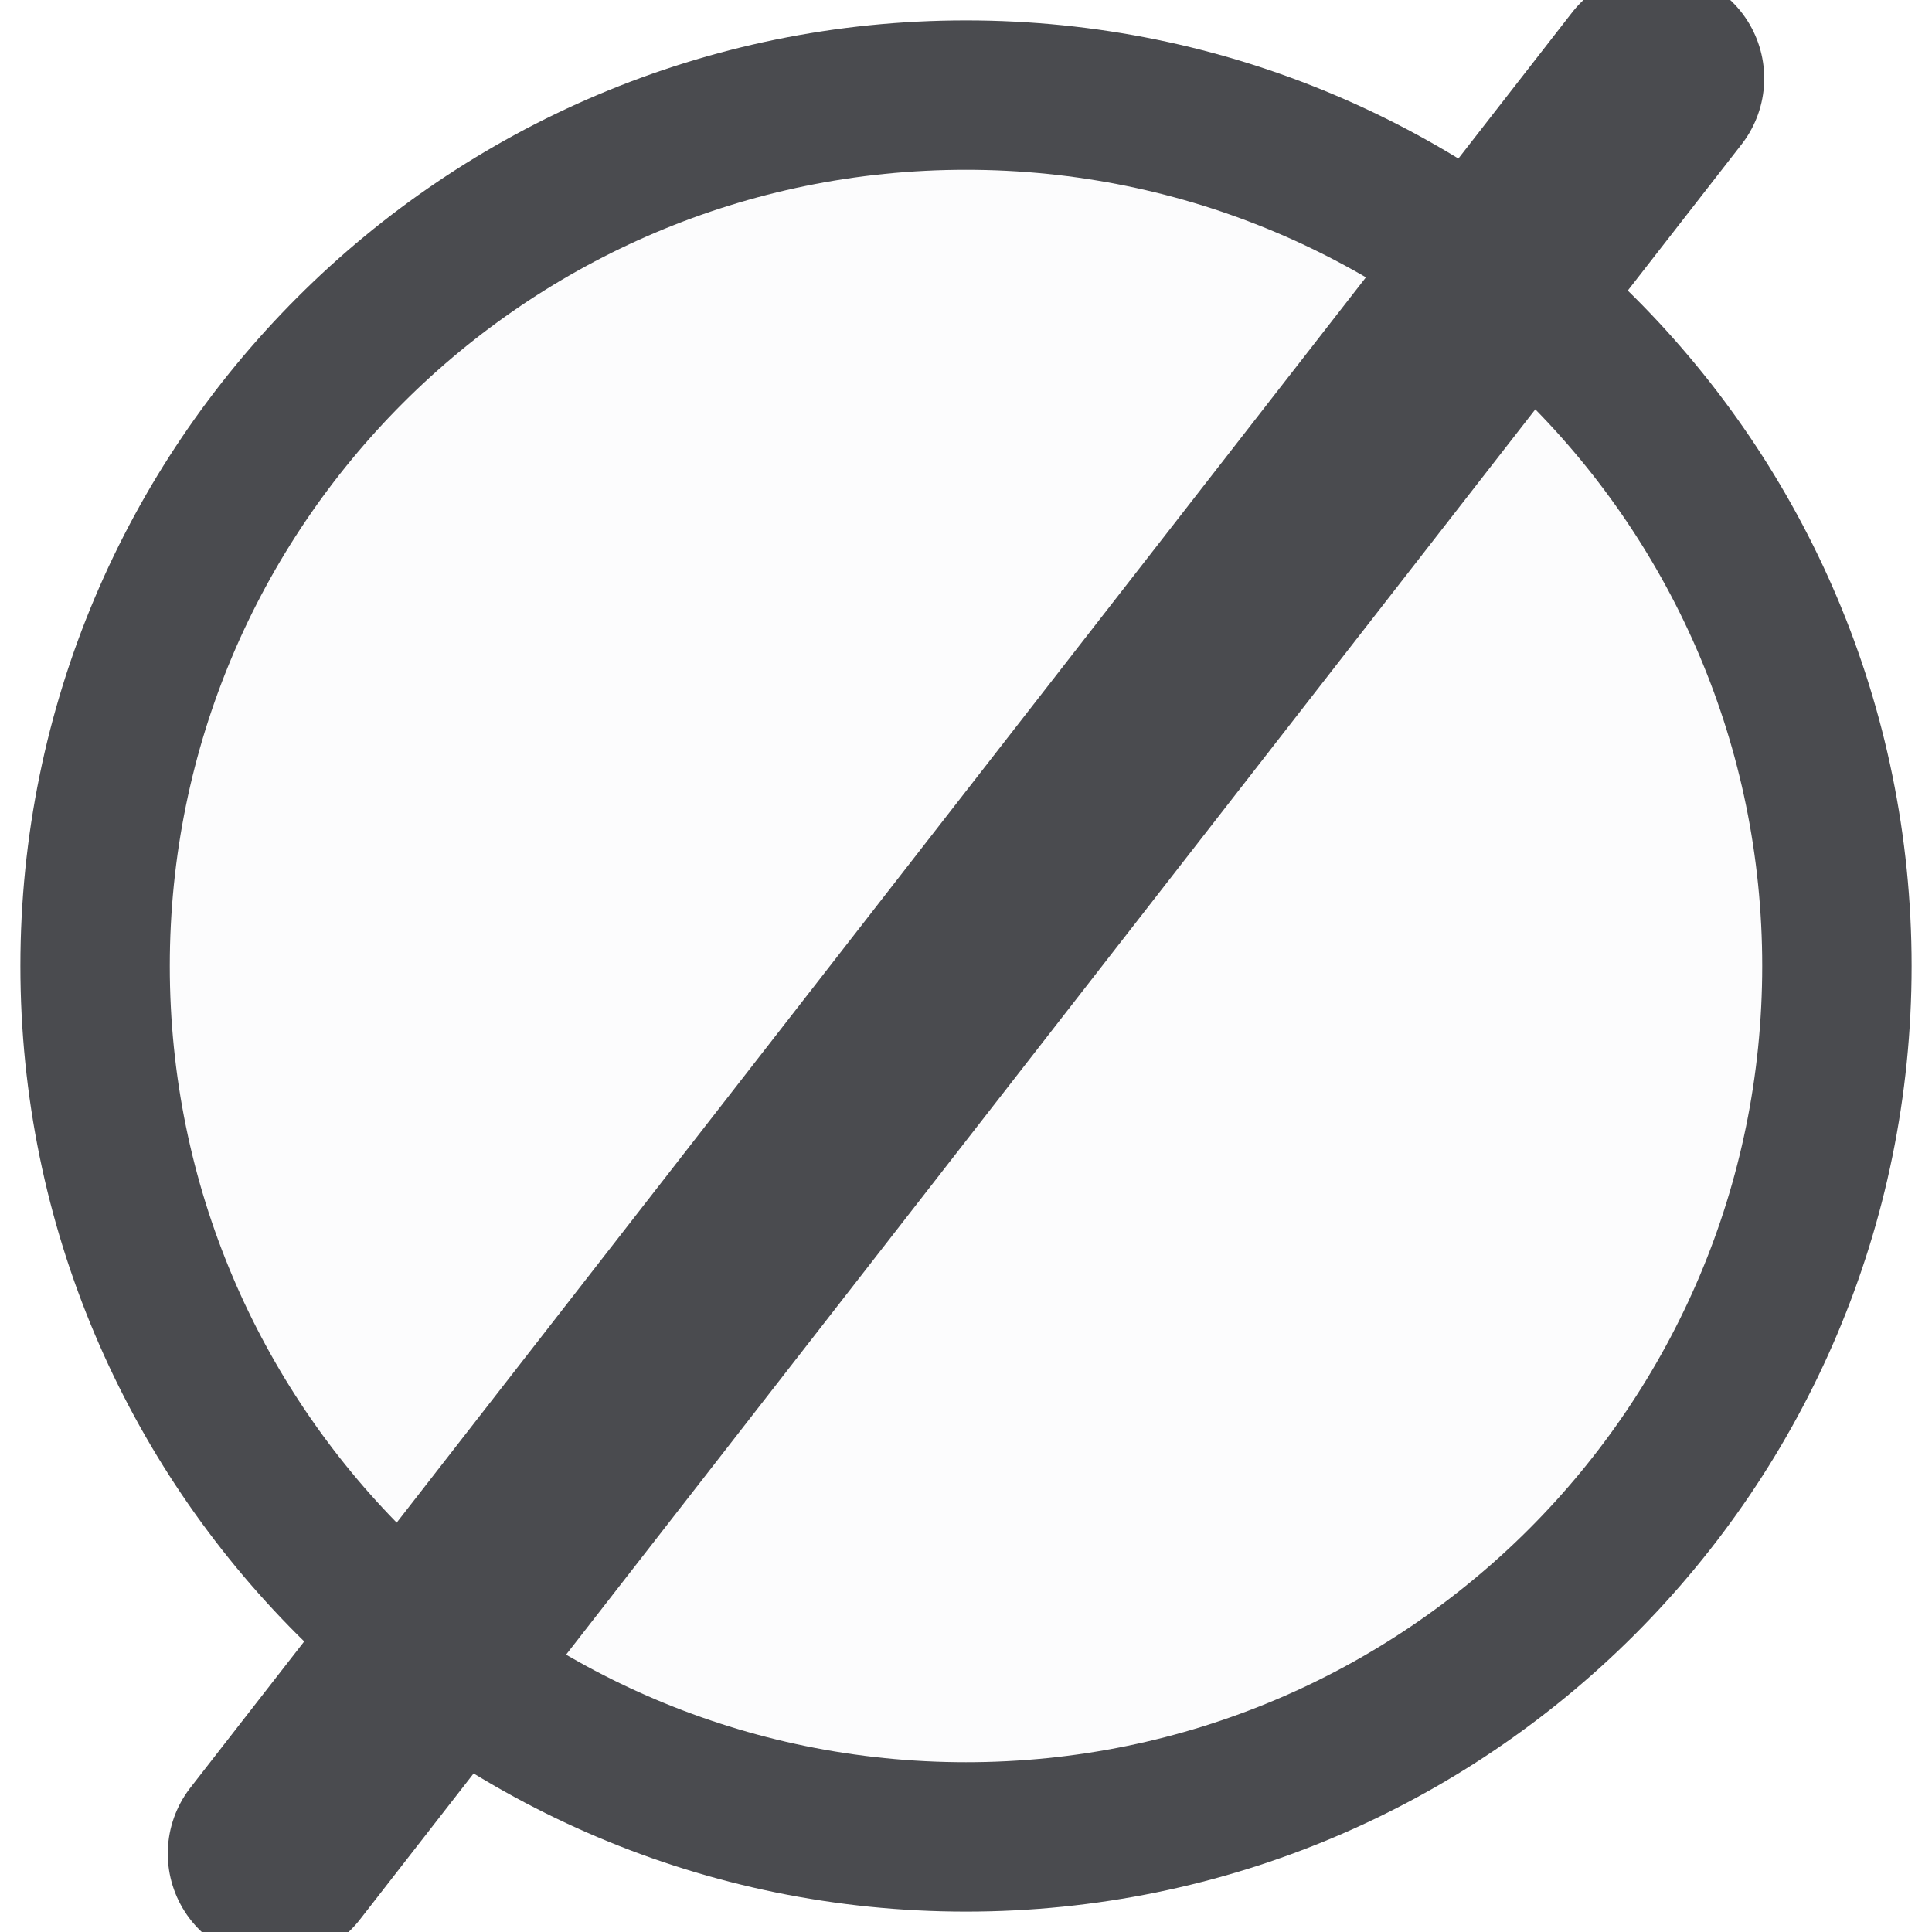
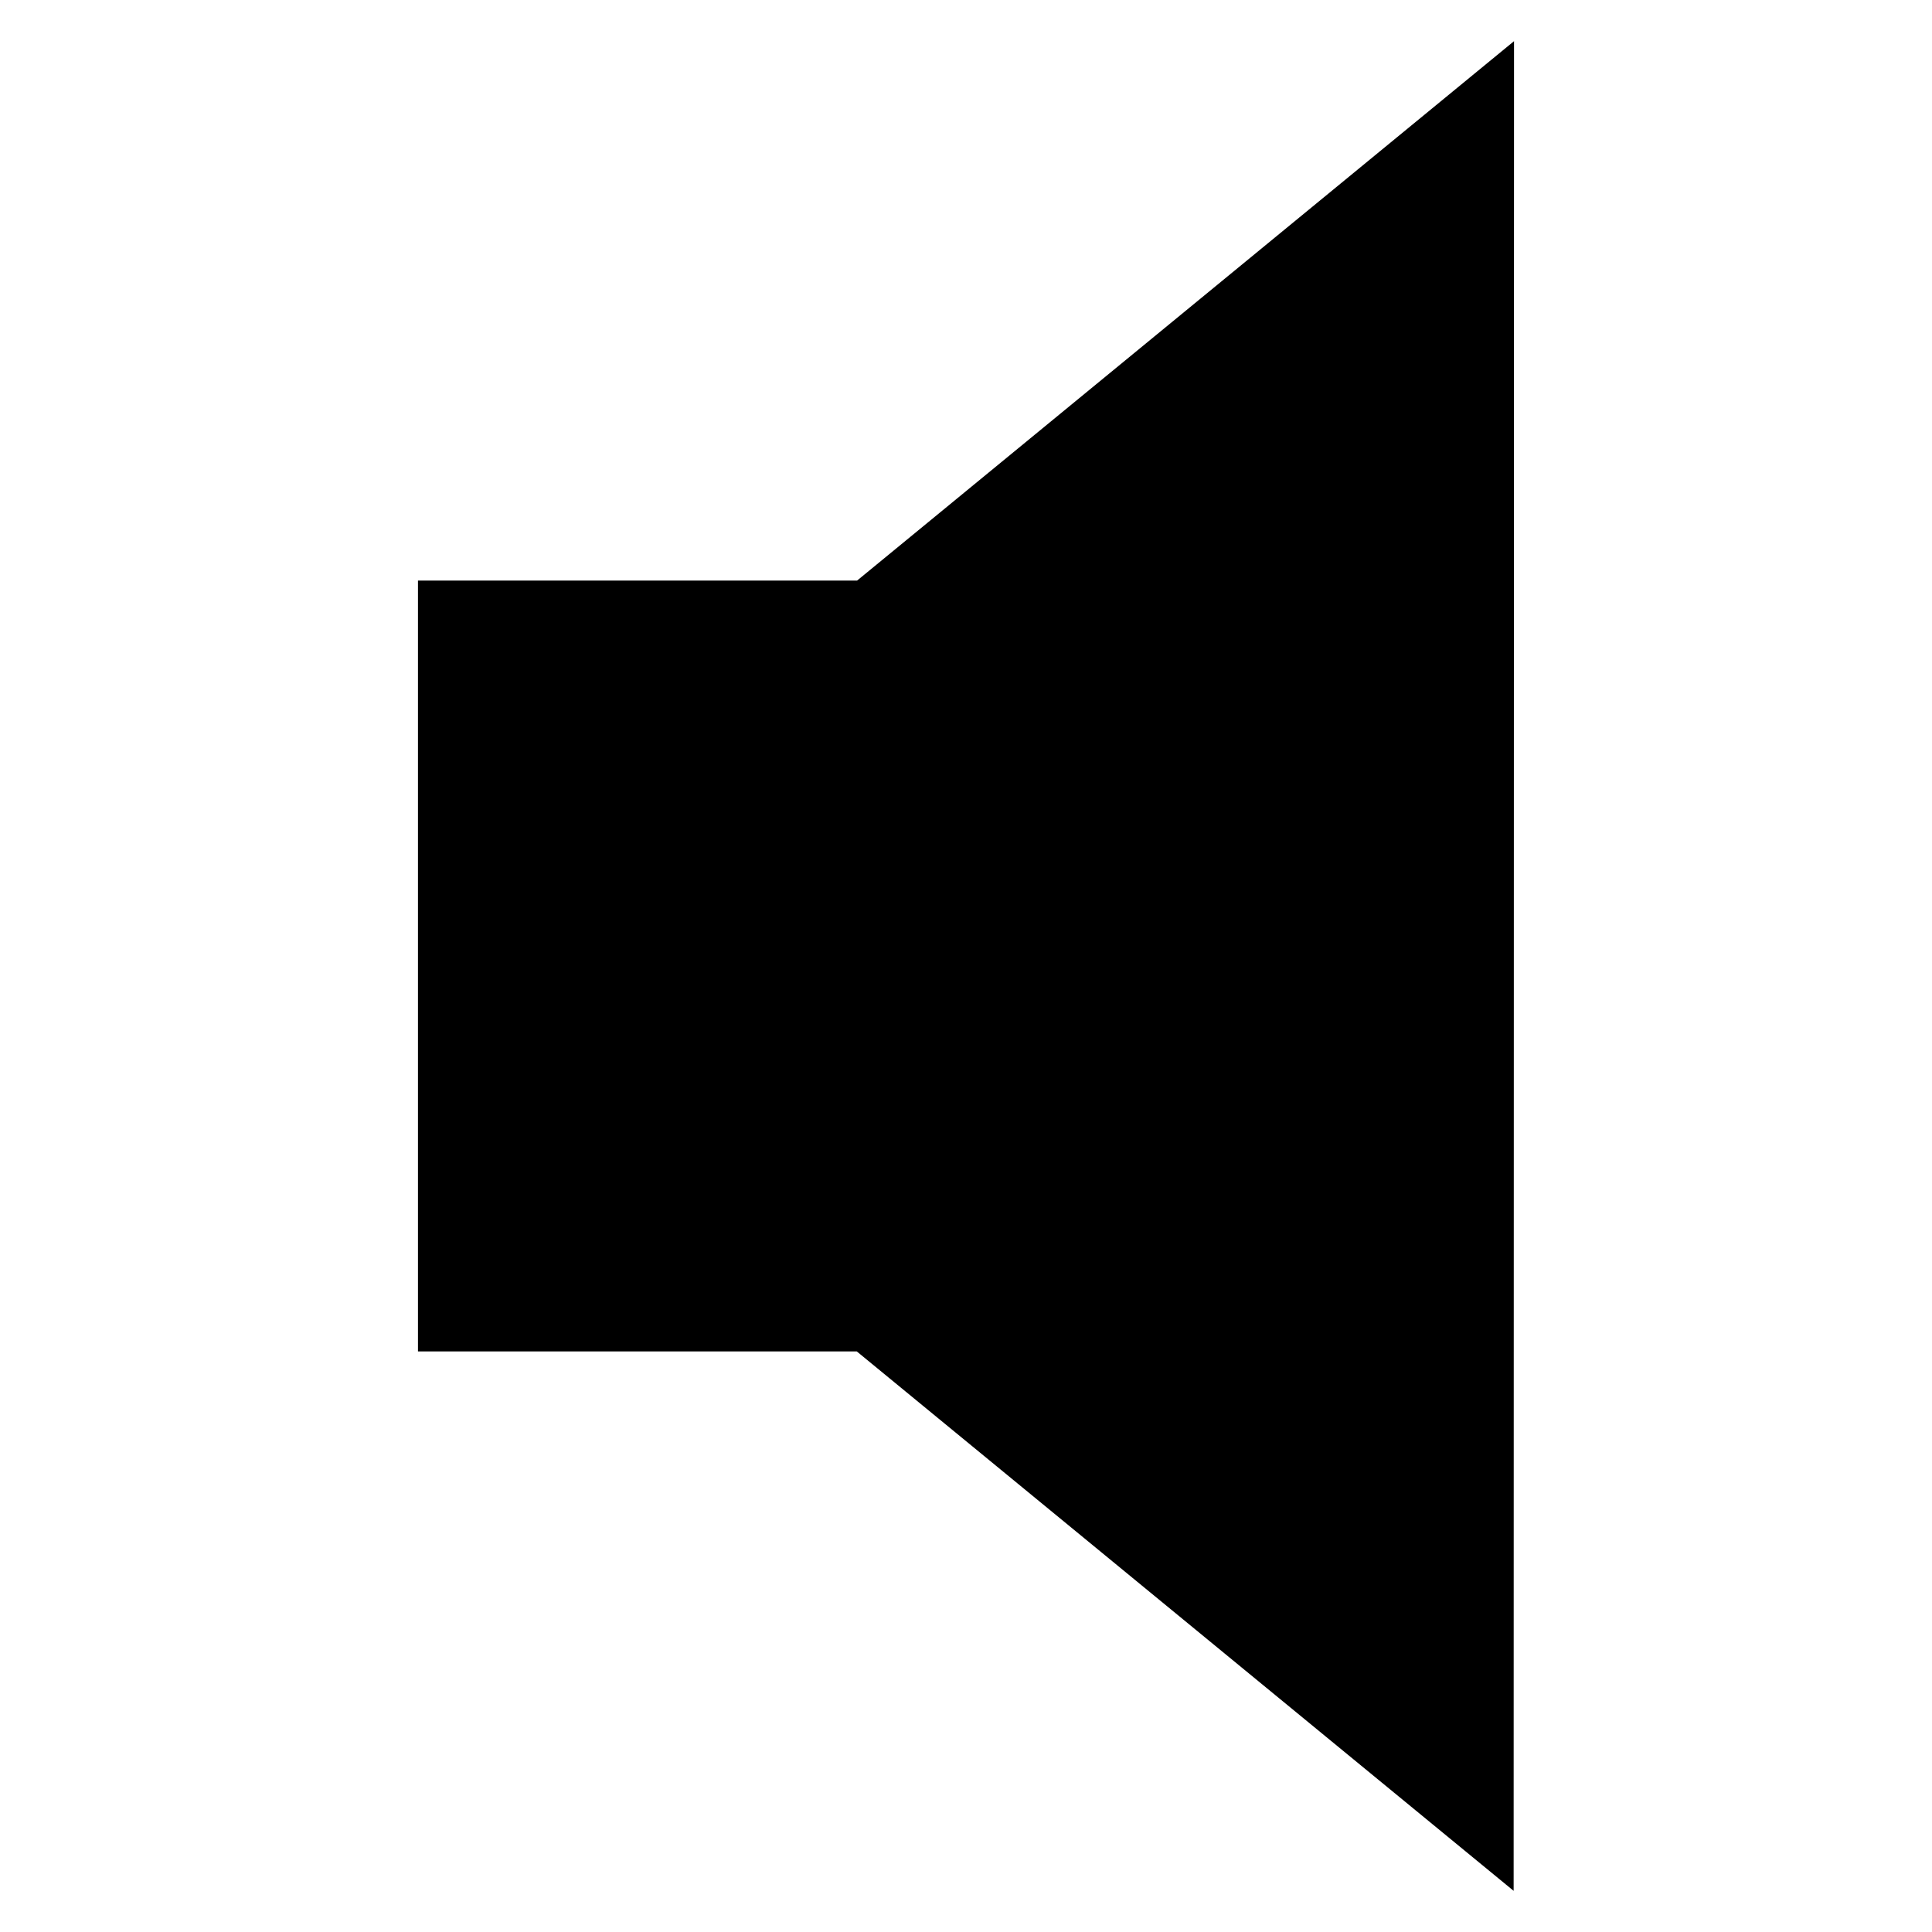
<svg xmlns="http://www.w3.org/2000/svg" version="1.0" width="162.5" height="162.5" id="svg101">
  <defs id="defs17">
    </defs>
-   <ellipse cx="79.473" cy="81.504" rx="72.871" ry="72.871" transform="matrix(1.005233,0,0,1.005233,1.361441,-0.680438)" style="font-size:12px;fill:#f0f0f8;fill-opacity:0.196;fill-rule:evenodd;stroke:#4a4b4f;stroke-width:12.5" id="path249" />
-   <path d="M 23.143,155.907 L 139.357,6.593" style="font-size:12px;fill:none;fill-opacity:0.75;fill-rule:evenodd;stroke:#4a4b4f;stroke-width:18.064;stroke-linecap:round;stroke-linejoin:round" id="path606" />
+   <path style="fill:#000000;stroke:none" d="M 35.155,48.834 V 113.666 H 72.062 L 127.312,159.038 127.345,3.462 72.087,48.834 H 35.155 z" id="path2821" />
</svg>
